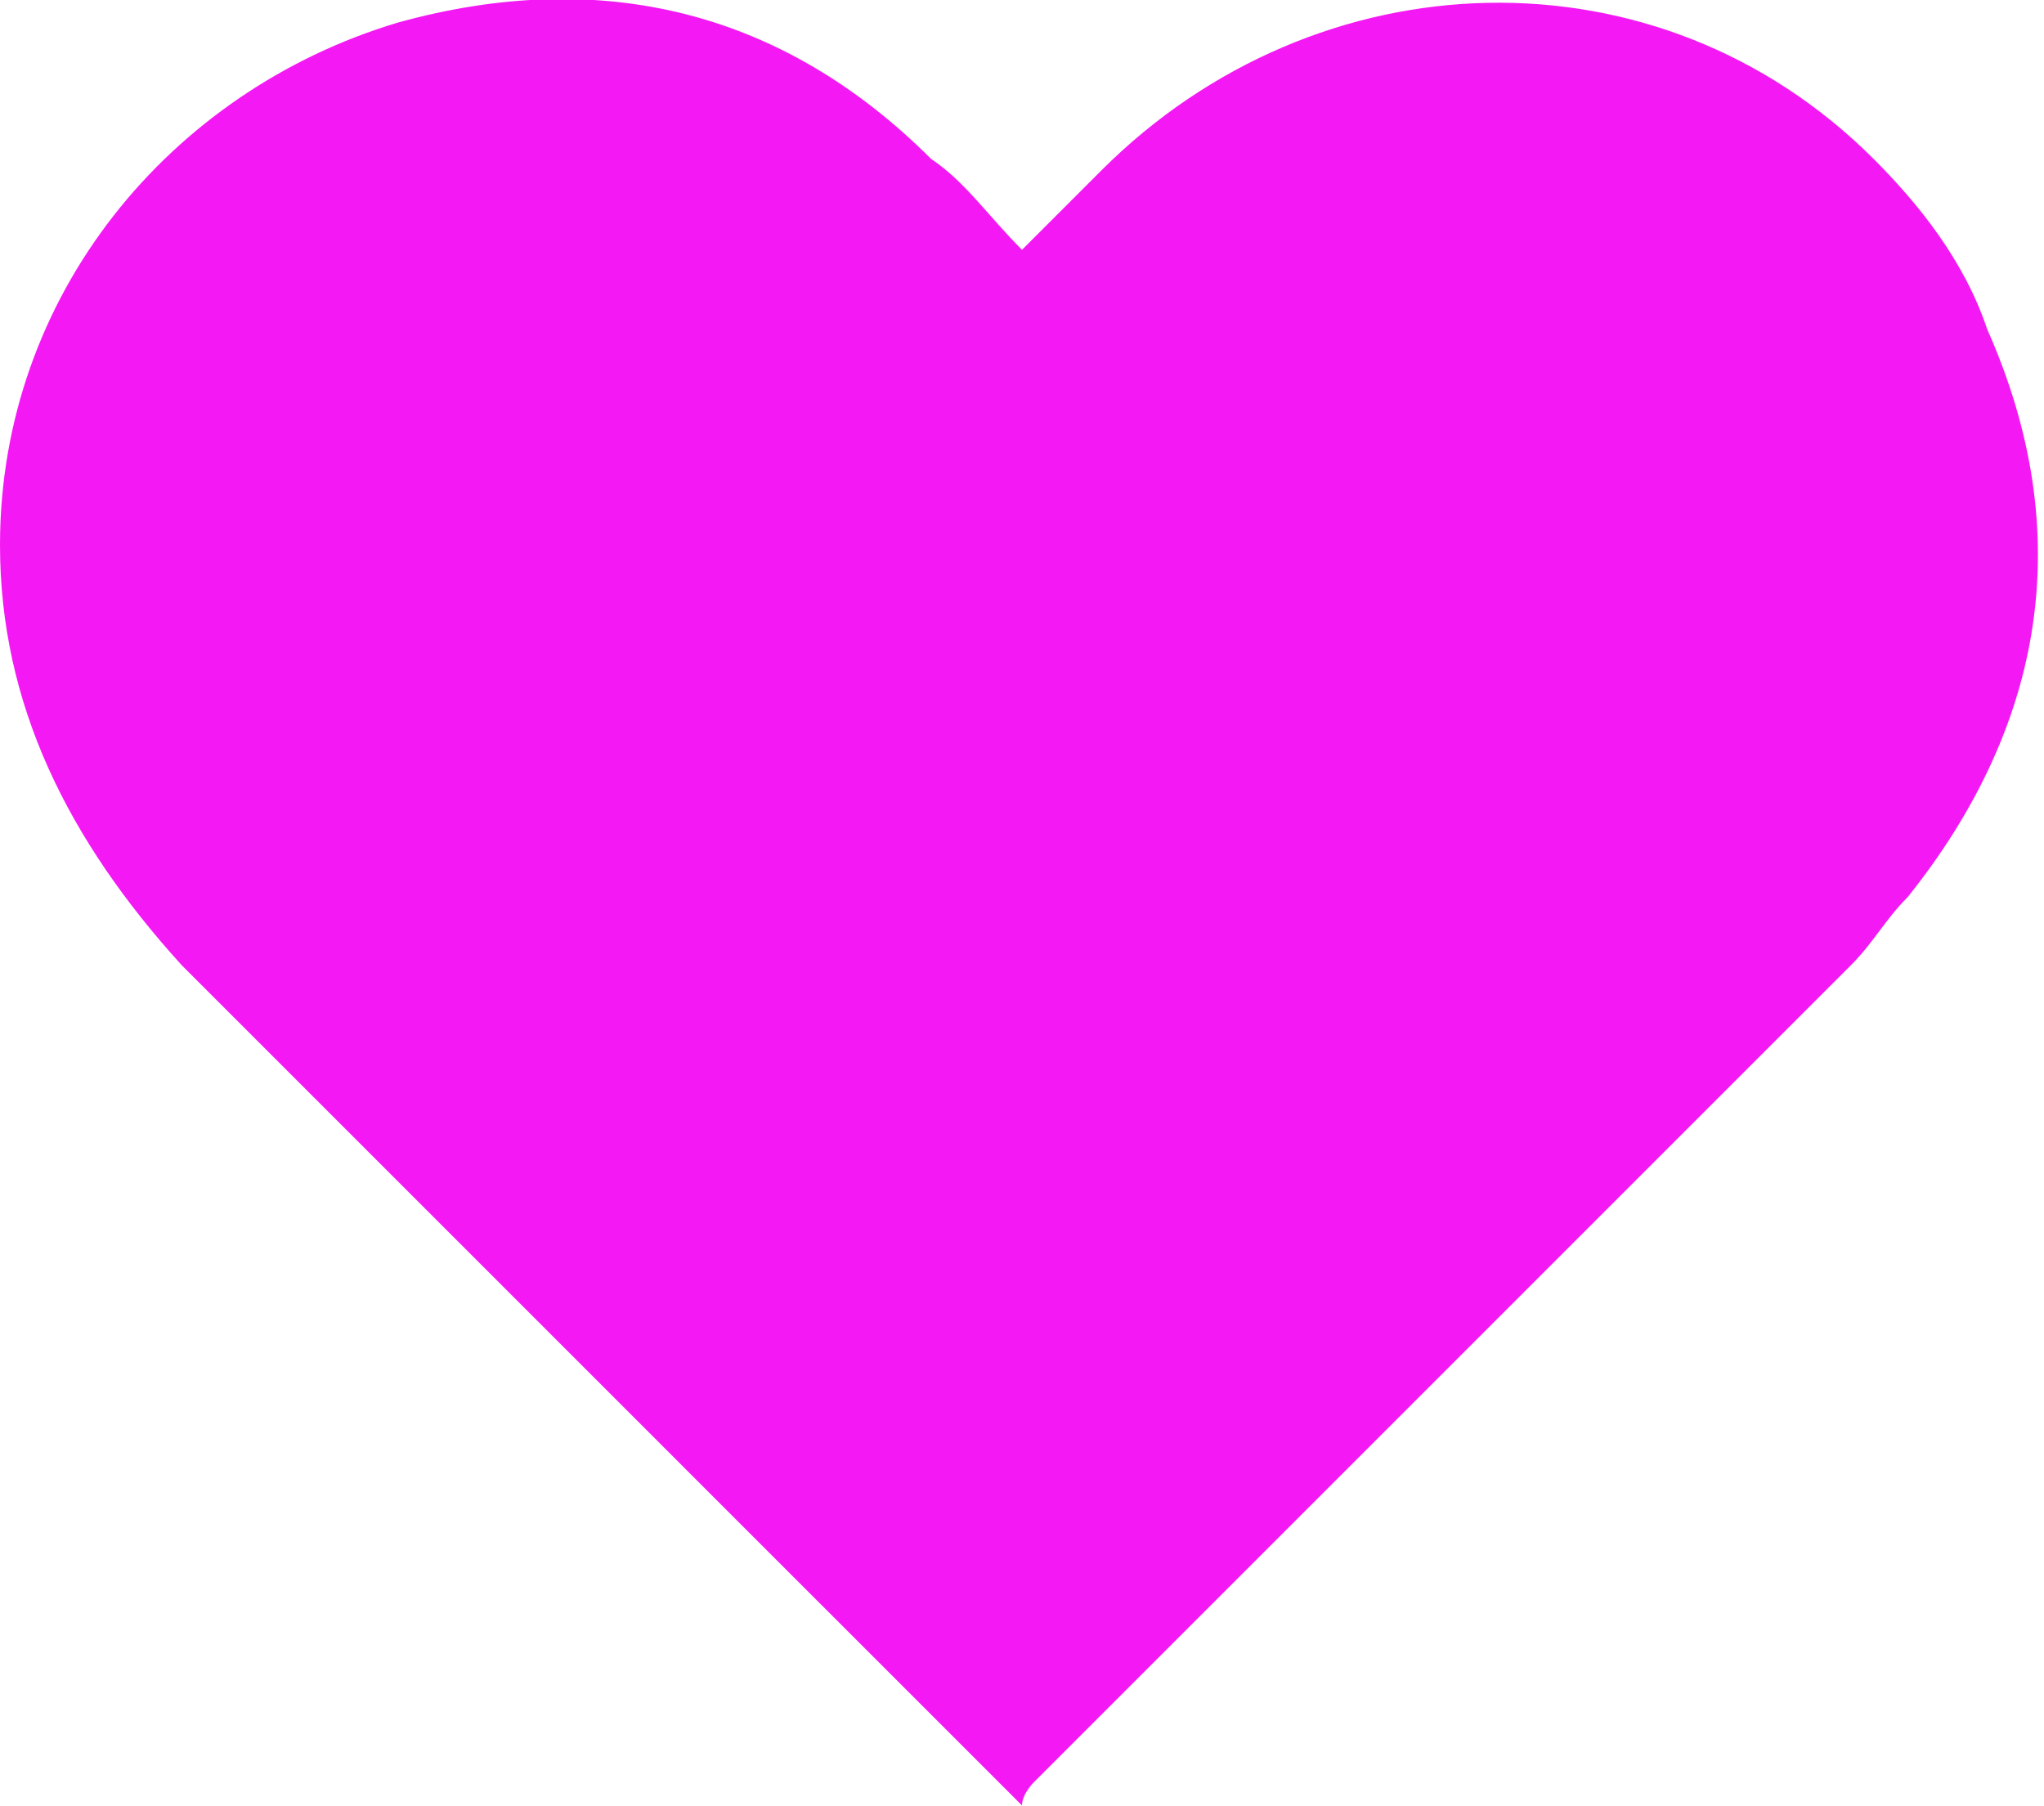
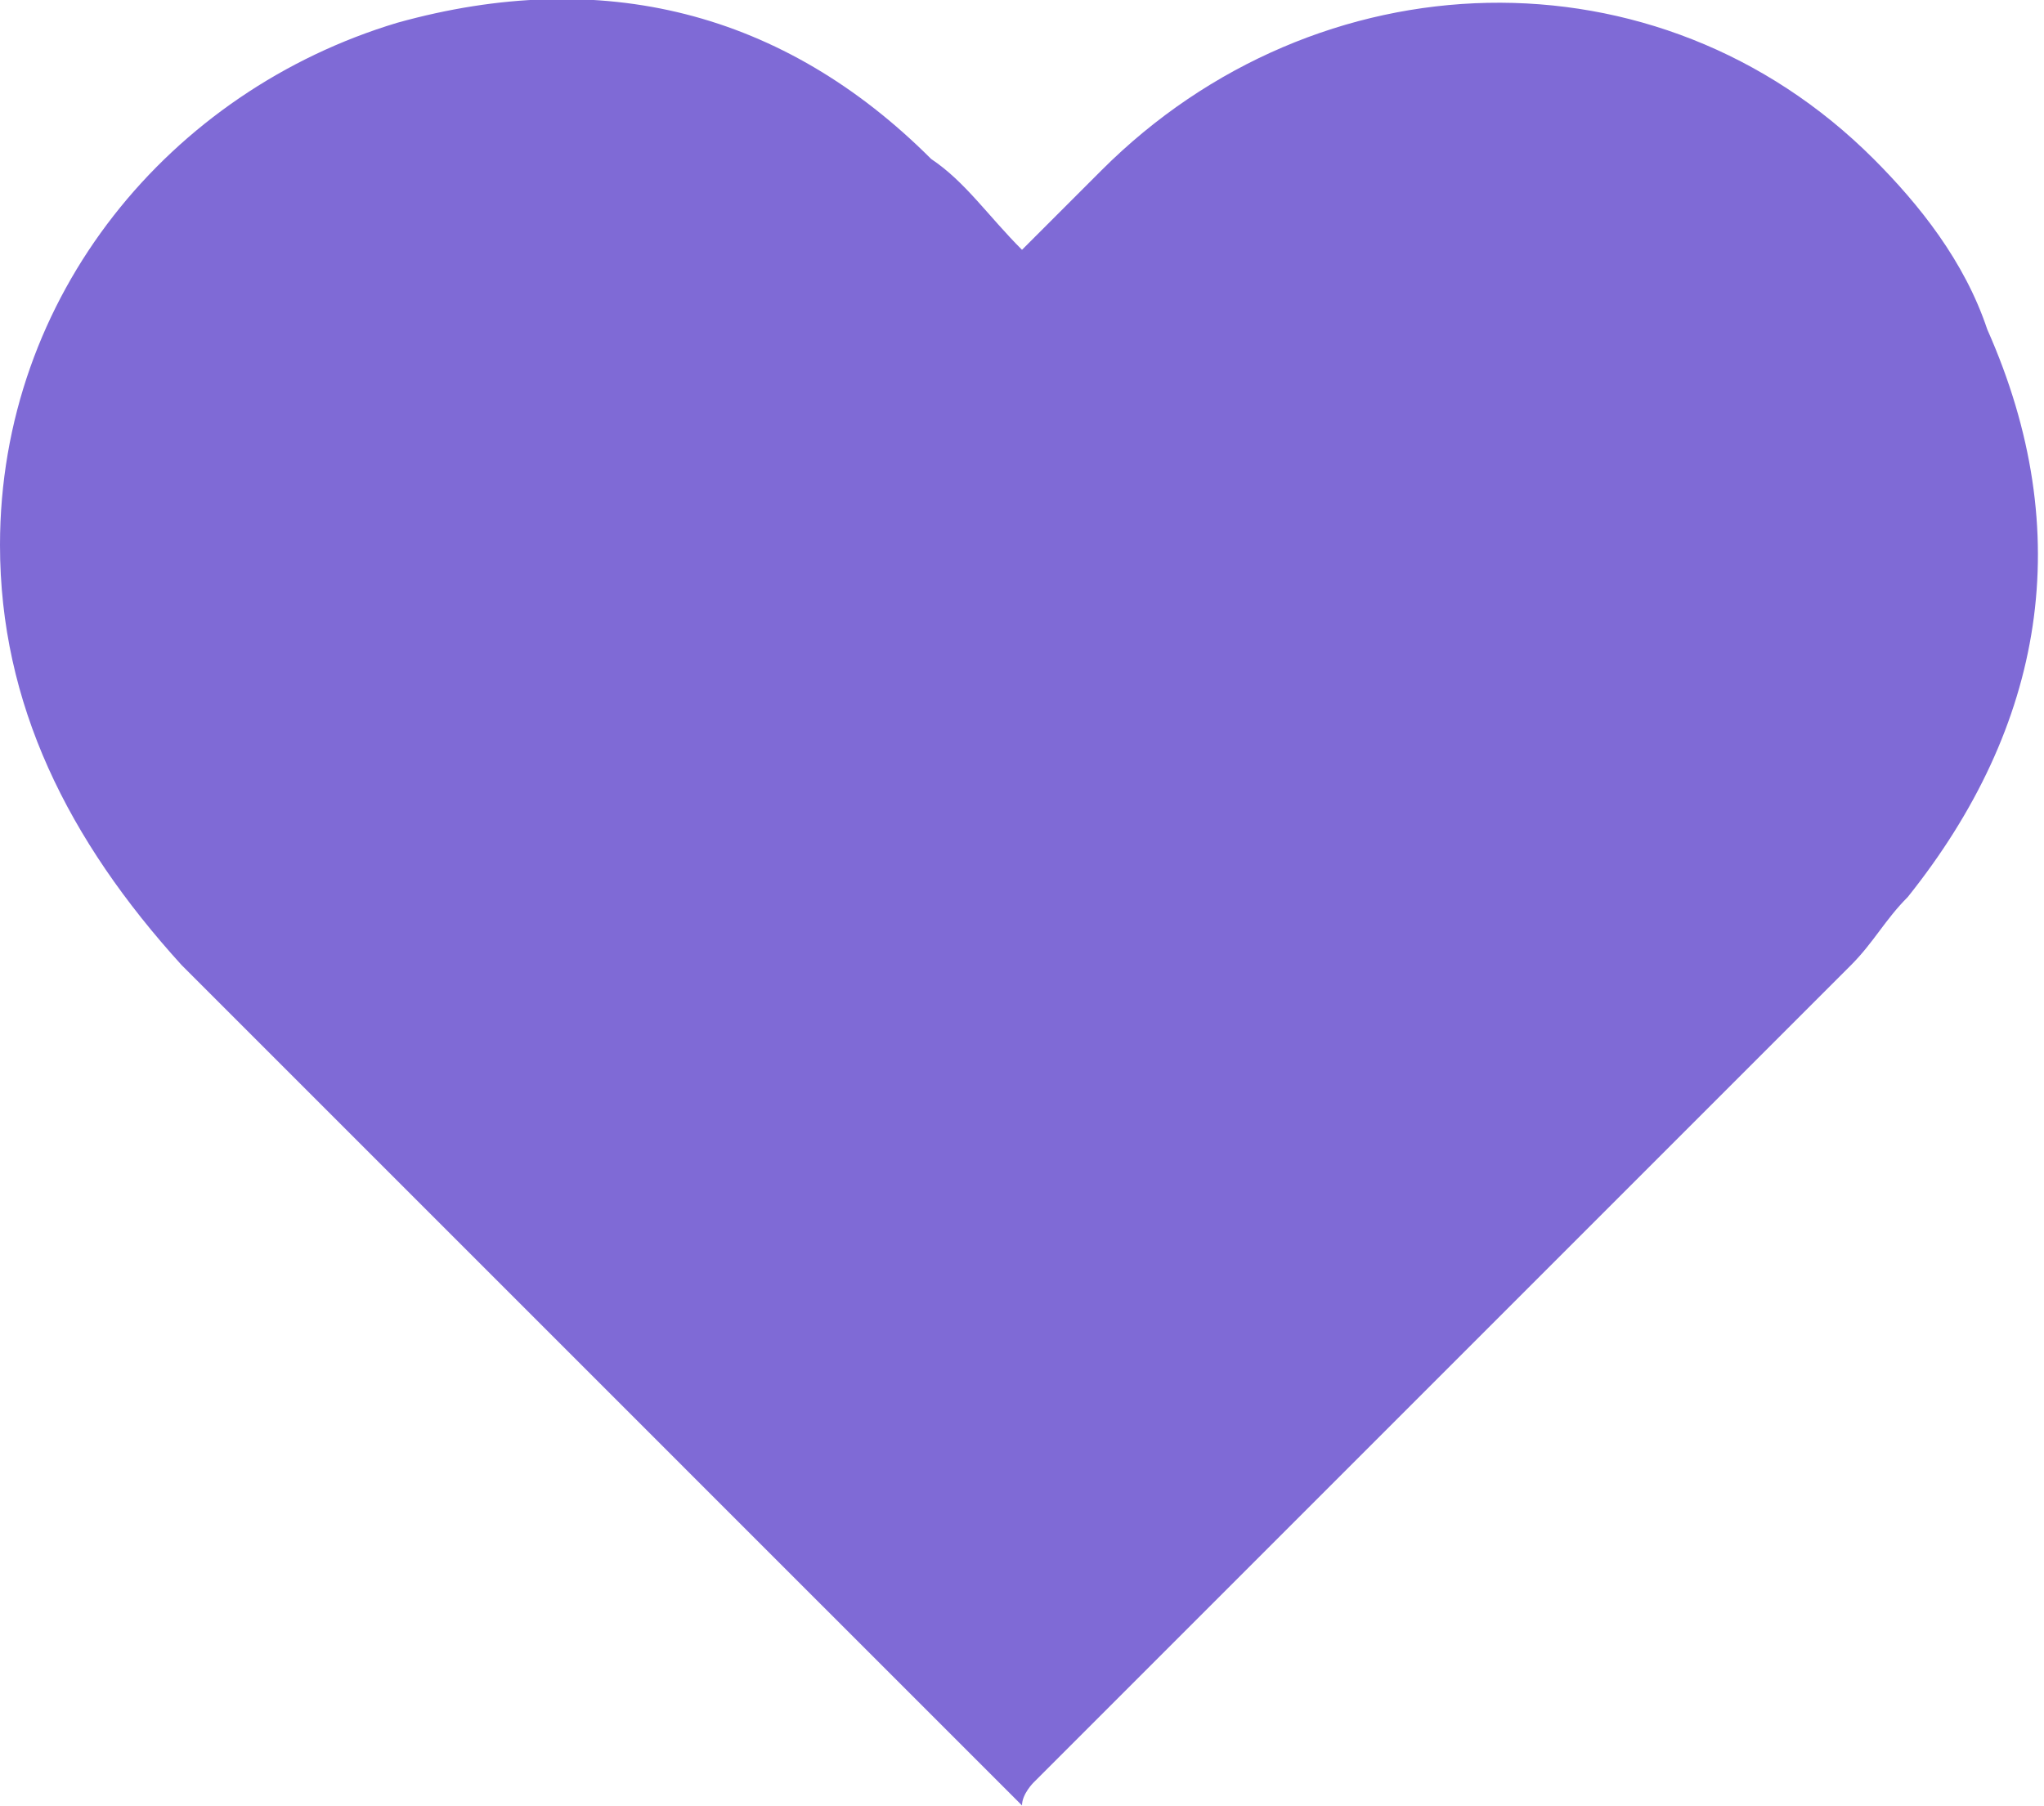
<svg xmlns="http://www.w3.org/2000/svg" version="1.1" x="0px" y="0px" width="18px" height="15.9px" viewBox="0 0 18 15.9" style="enable-background:new 0 0 18 15.9;" xml:space="preserve">
  <style type="text/css">
- 	.st0{fill:#F419F4;}
+ 	.st0{fill:rgb(127, 106, 214);}
</style>
  <defs>
</defs>
  <path class="st0" d="M9,15.9c-0.7-0.7-1.4-1.4-2.1-2.1C5.1,12,3.3,10.2,1.6,8.5C0.6,7.4,0,6.2,0,4.8c0-2.2,1.5-4,3.5-4.6  c1.8-0.5,3.4-0.1,4.7,1.2C8.5,1.6,8.7,1.9,9,2.2c0.3-0.3,0.5-0.5,0.7-0.7c1.9-1.9,4.9-2,6.8-0.1c0.4,0.4,0.8,0.9,1,1.5  c0.8,1.8,0.5,3.5-0.7,5c-0.2,0.2-0.3,0.4-0.5,0.6c-2.4,2.4-4.8,4.8-7.2,7.2C9.1,15.7,9,15.8,9,15.9z" />
</svg>
